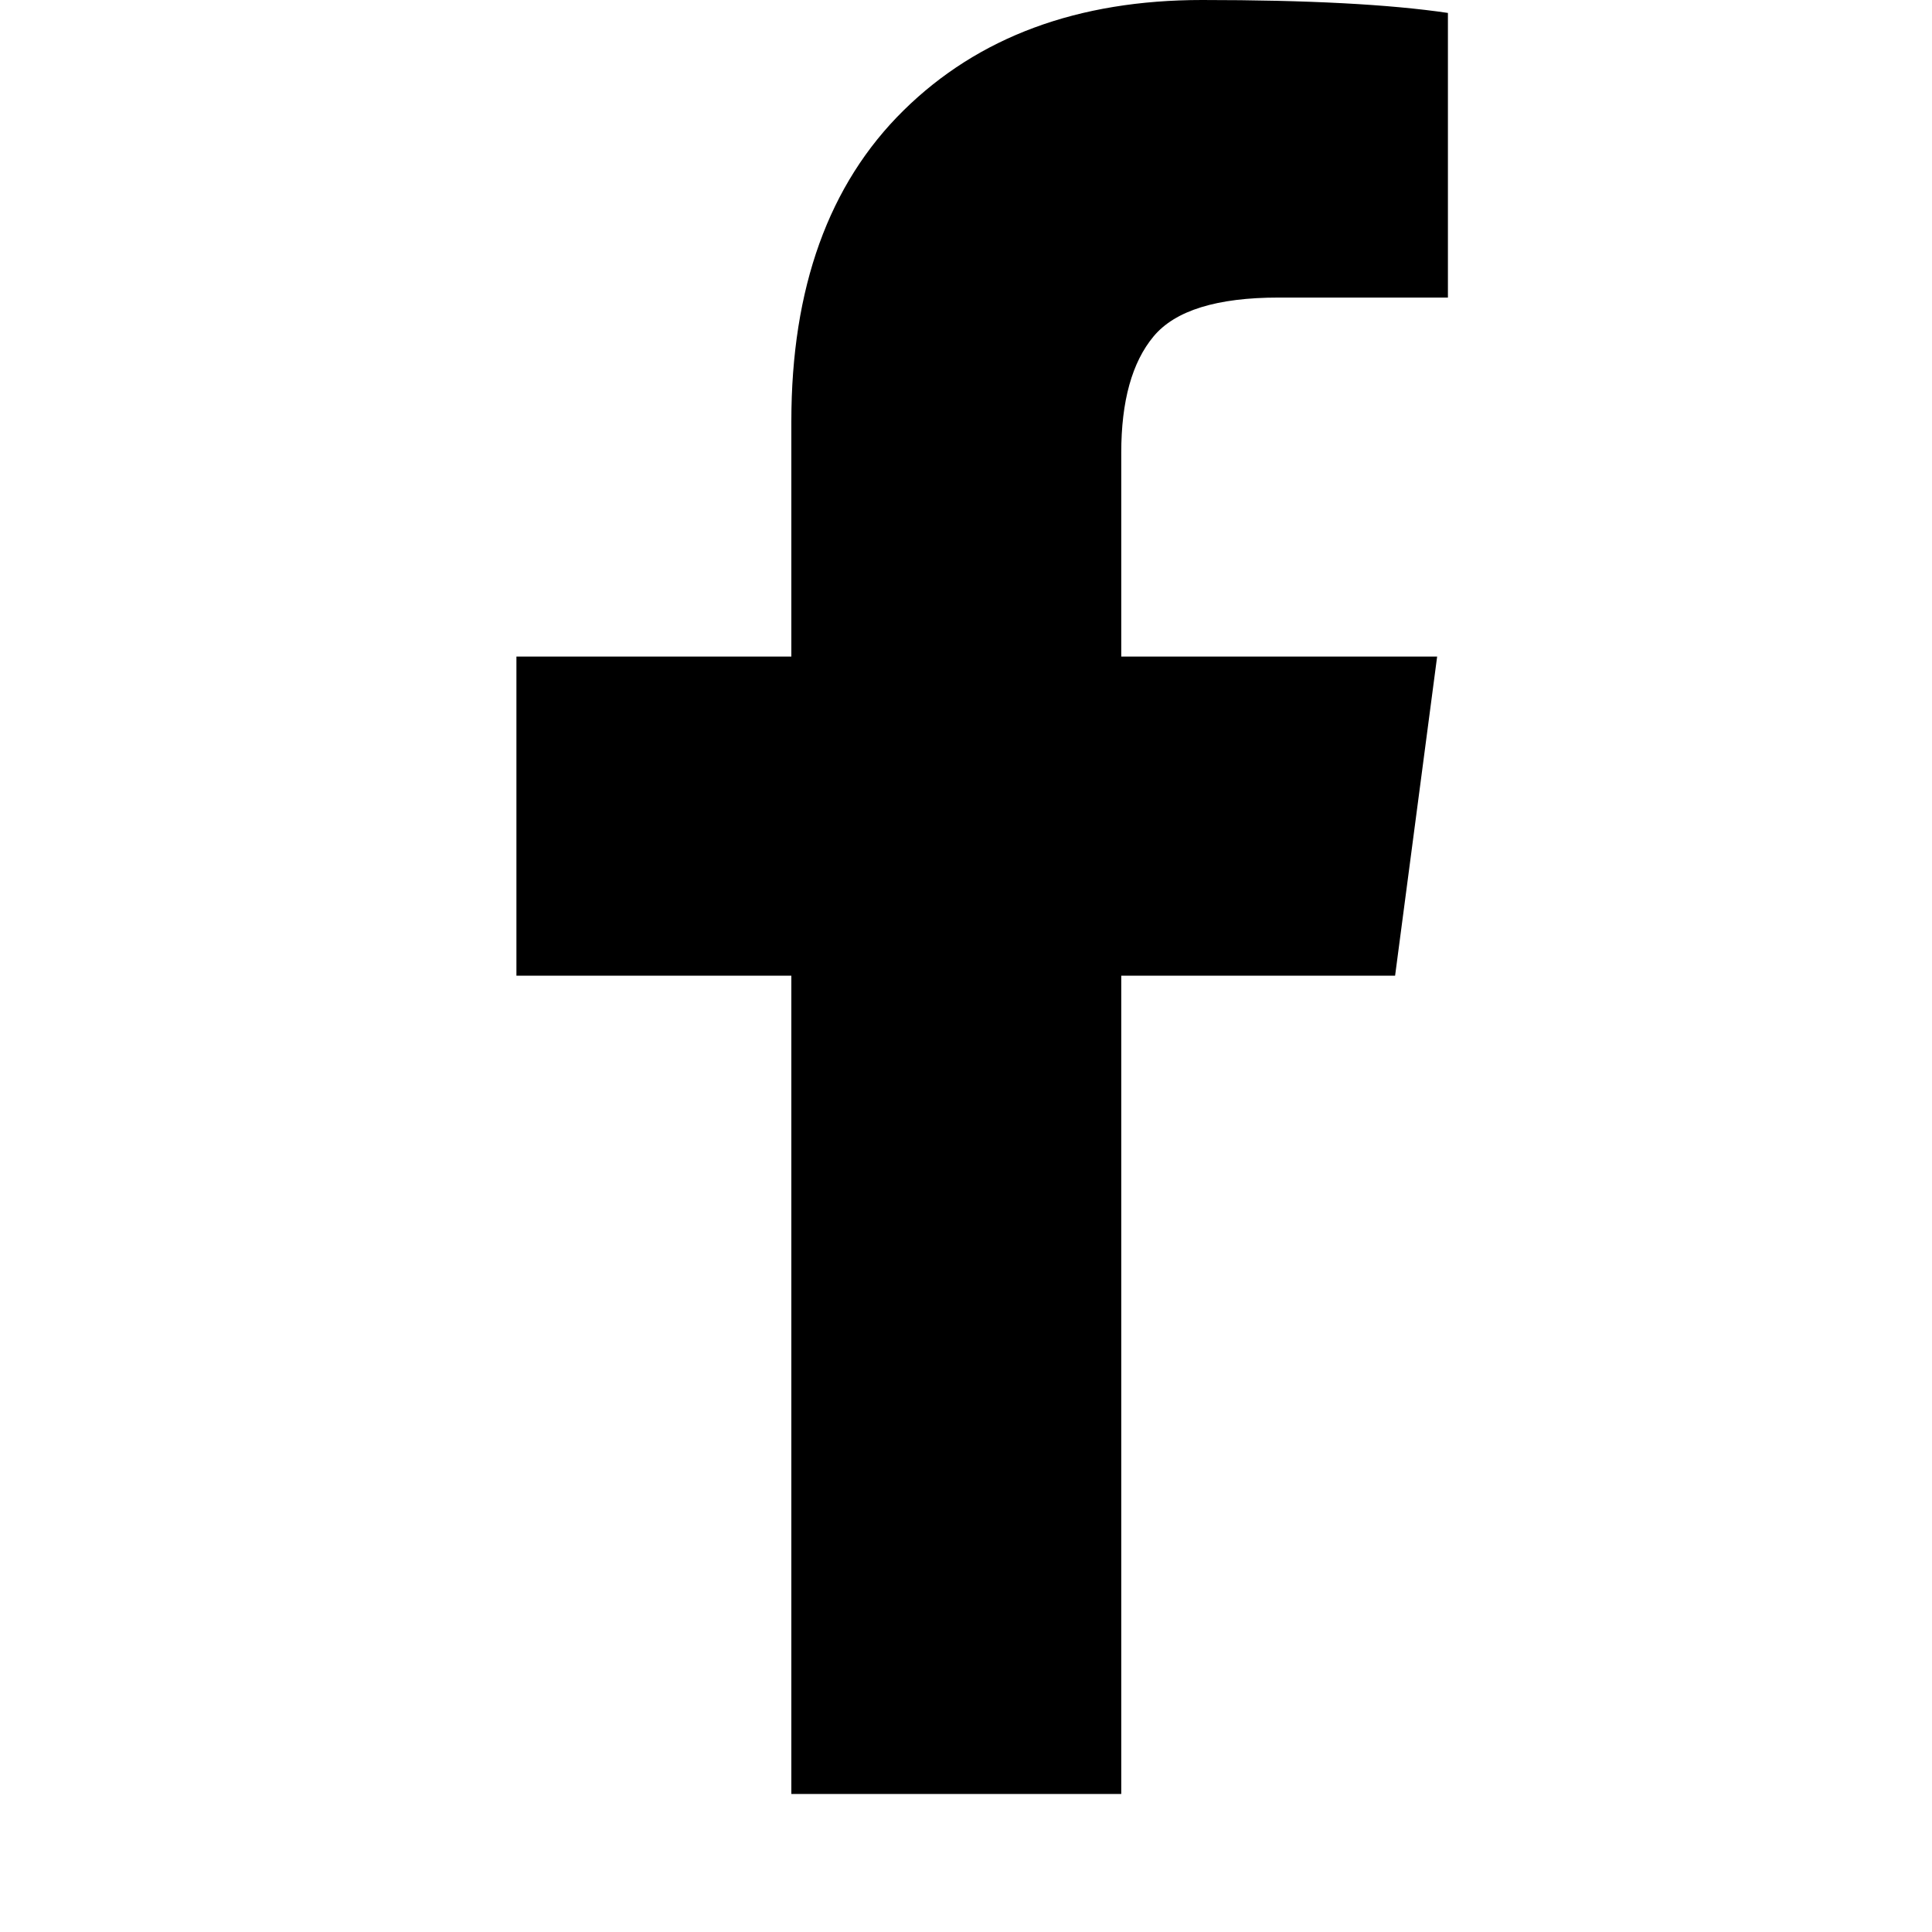
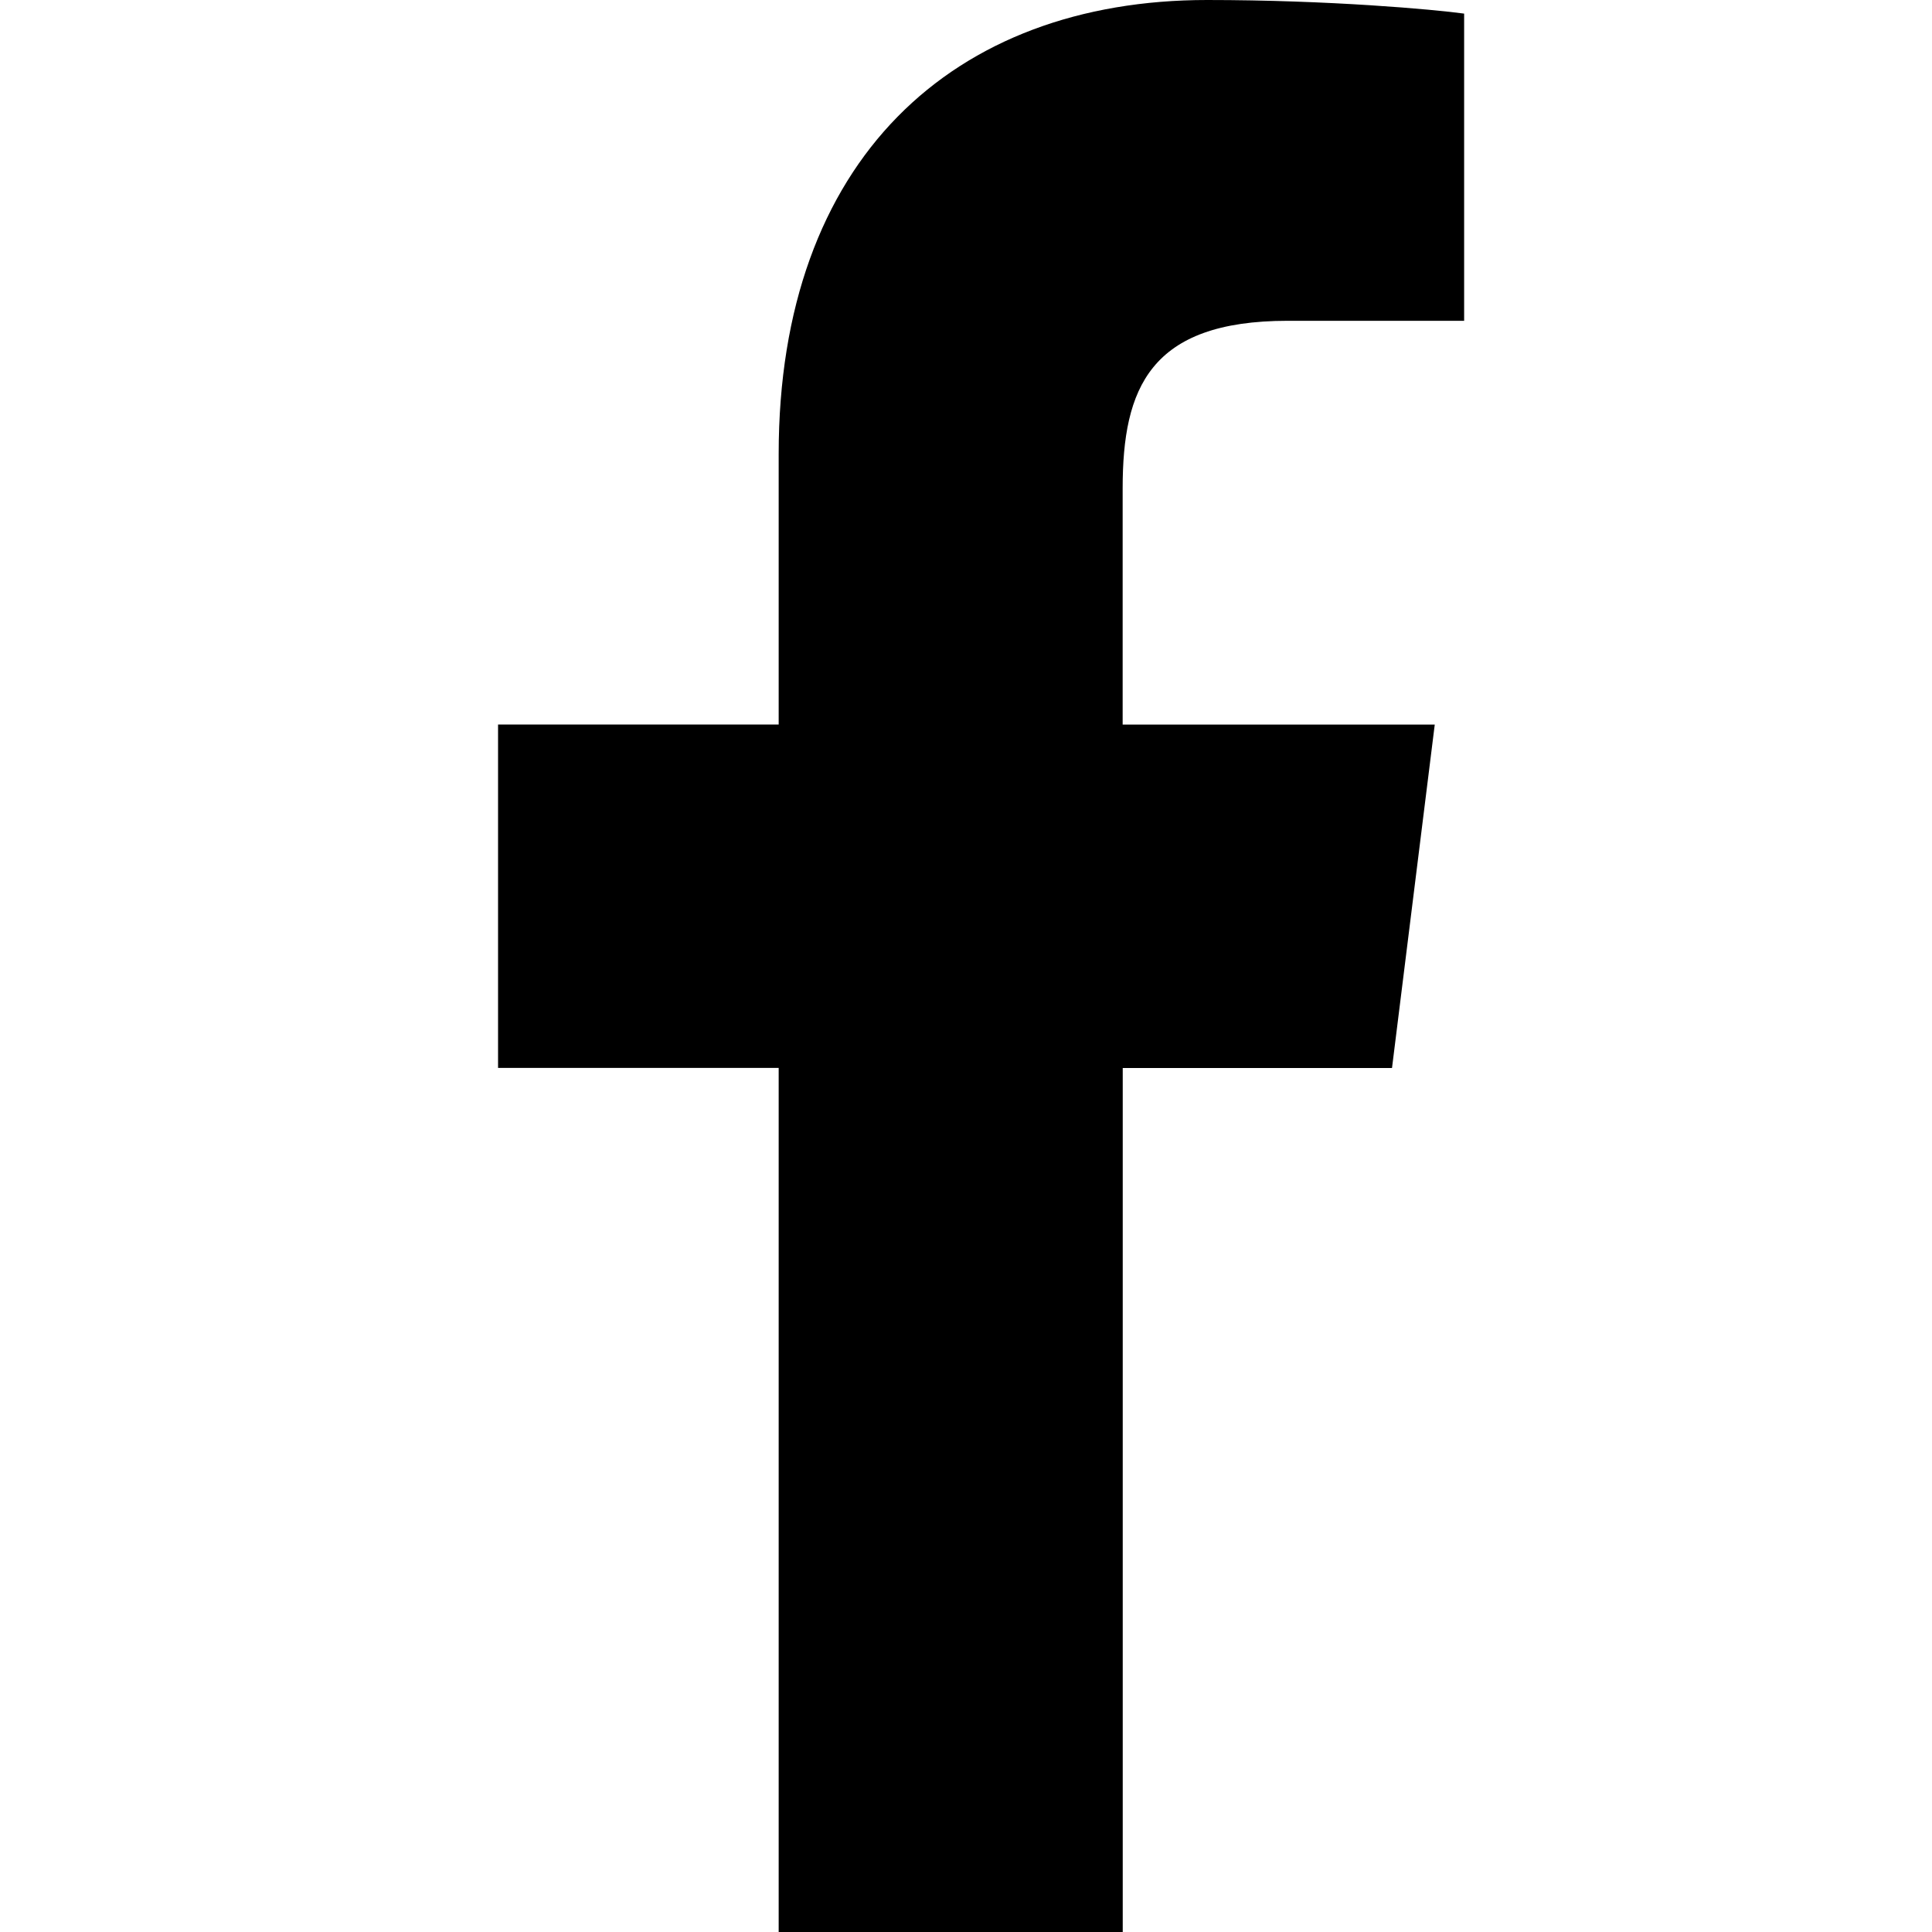
- <svg xmlns="http://www.w3.org/2000/svg" aria-label="Facebook" width="1792" height="1792" viewBox="0 0 1792 1792">
-   <path d="M1343 12v264h-157q-86 0-116 36t-30 108v189h293l-39 296h-254v759h-306v-759h-255v-296h255v-218q0-186 104-288.5t277-102.5q147 0 228 12z" />
+ <svg xmlns="http://www.w3.org/2000/svg" id="Bold" enable-background="new 0 0 24 24" height="512" viewBox="0 0 24 24" width="512">
+   <path d="m15.997 3.985h2.191v-3.816c-.378-.052-1.678-.169-3.192-.169-3.159 0-5.323 1.987-5.323 5.639v3.361h-3.486v4.266h3.486v10.734h4.274v-10.733h3.345l.531-4.266h-3.877v-2.939c.001-1.233.333-2.077 2.051-2.077z" />
</svg>
